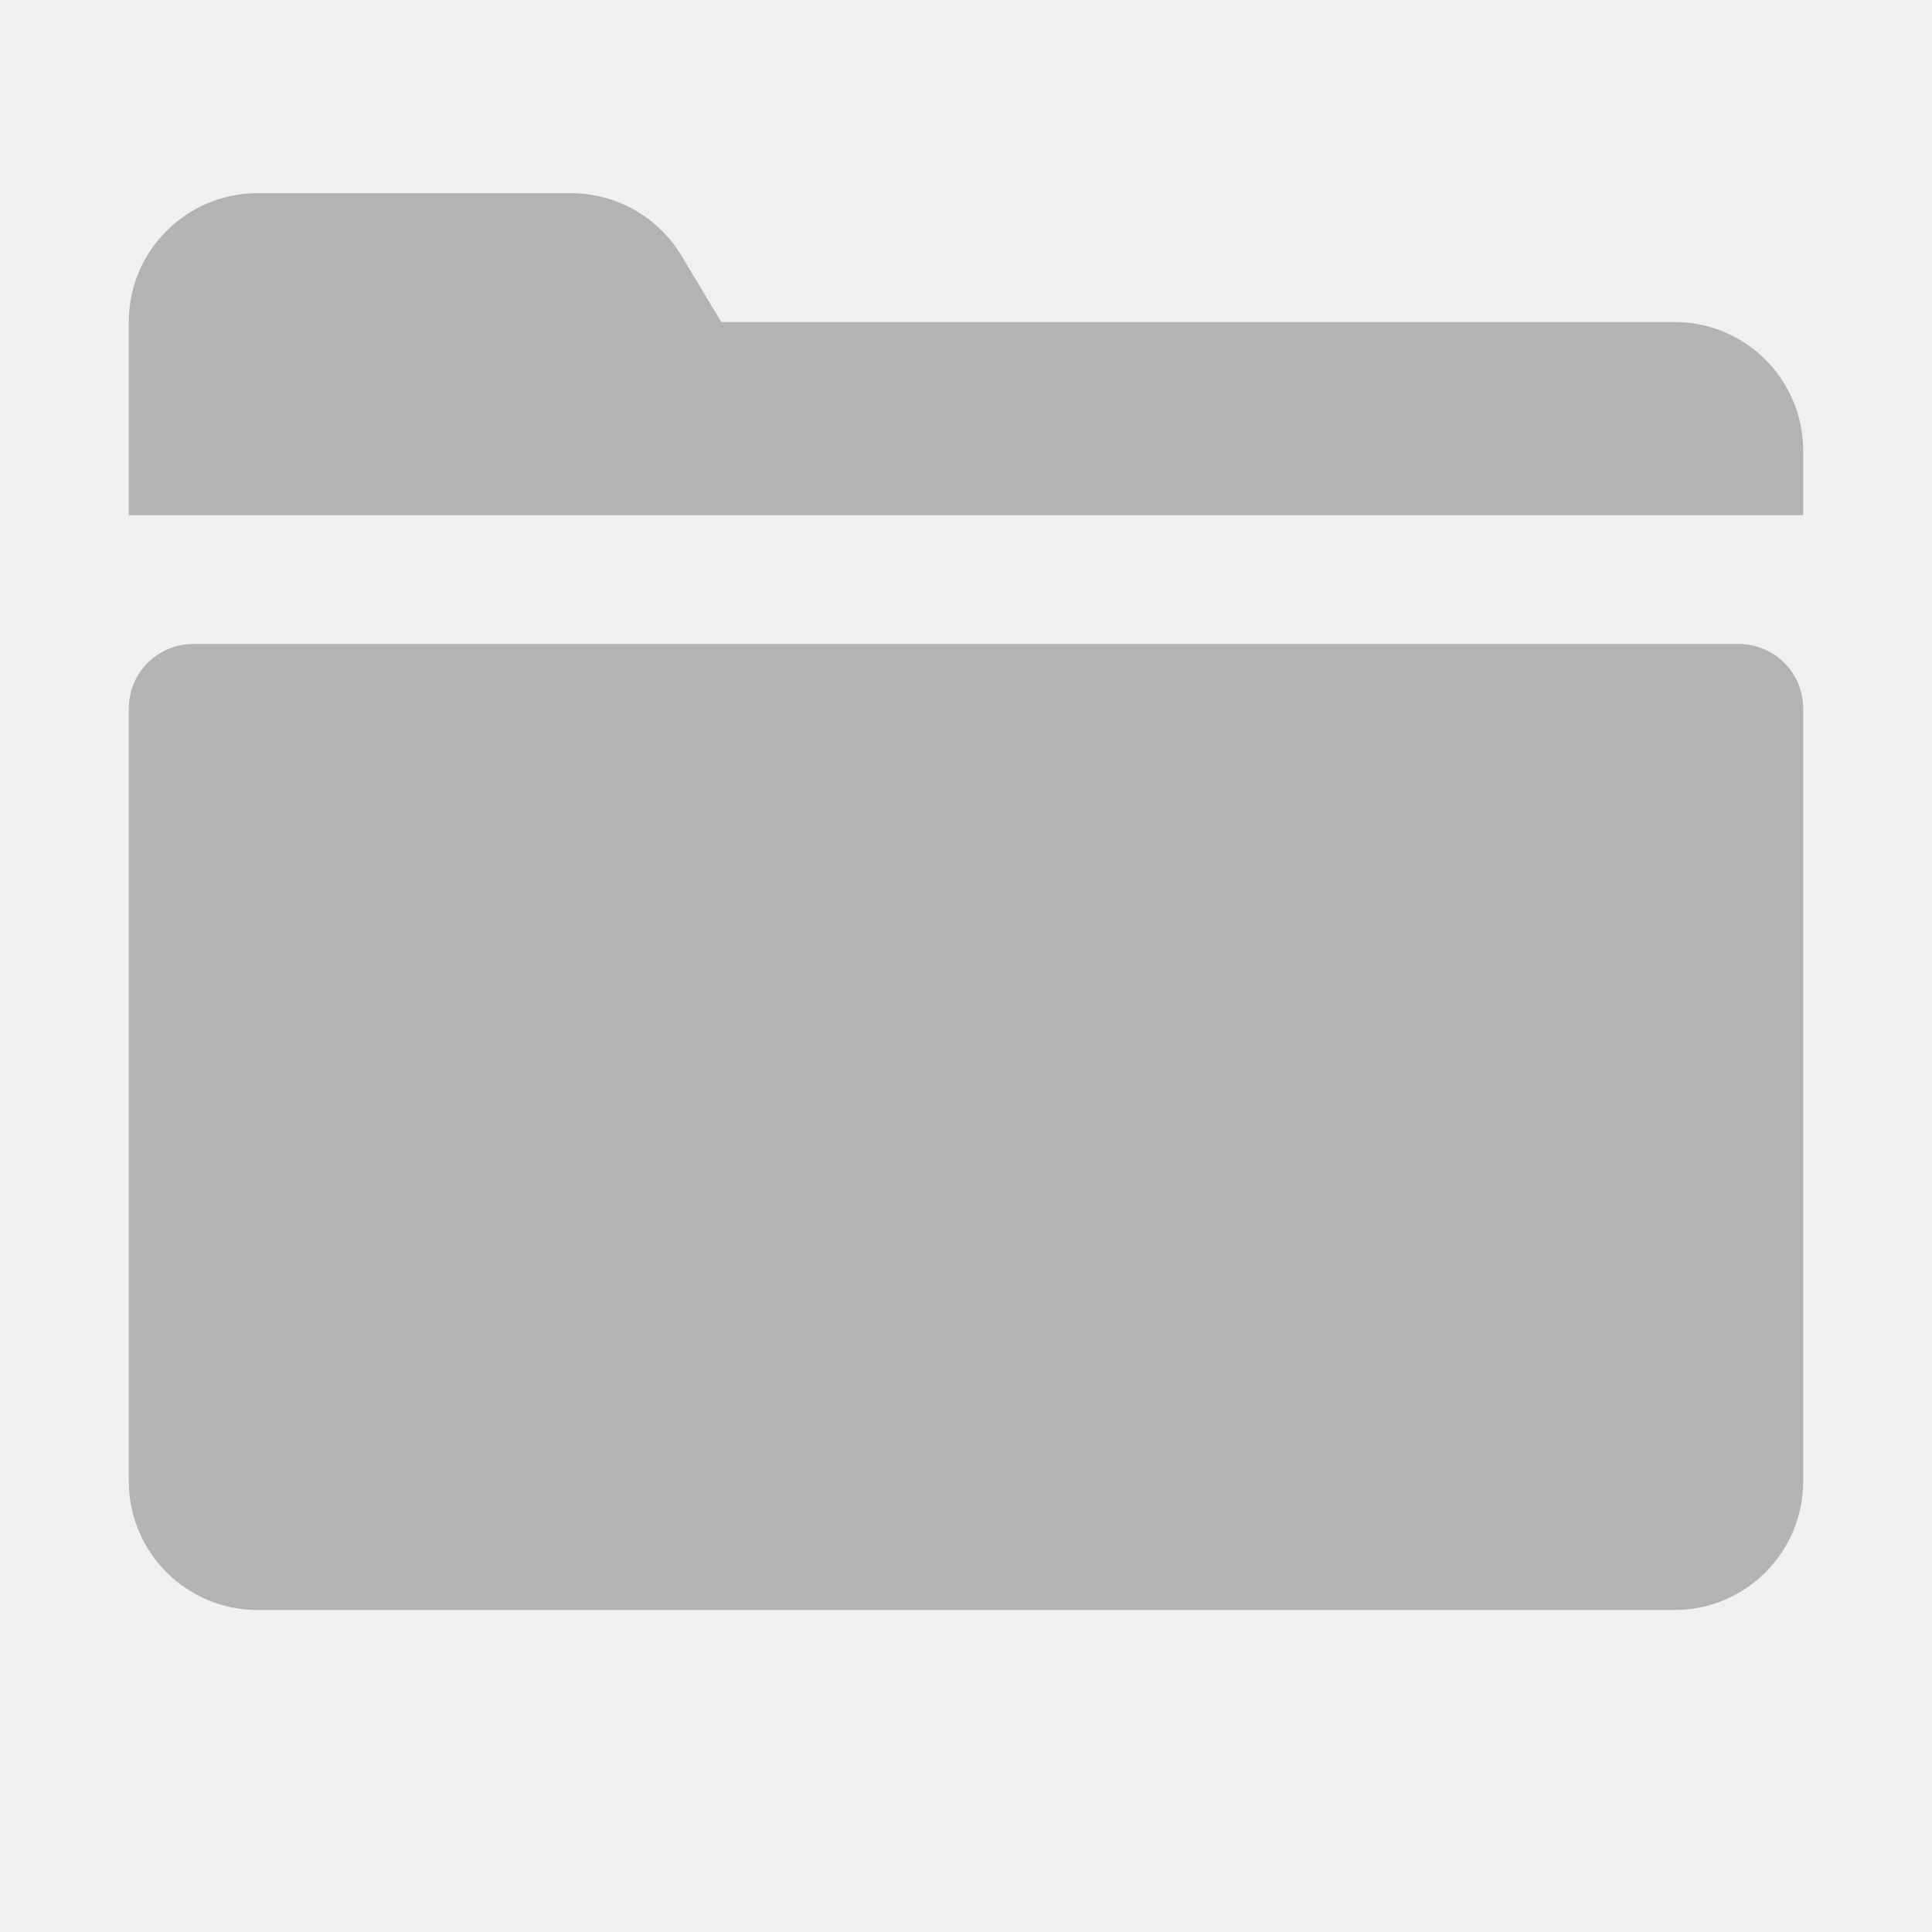
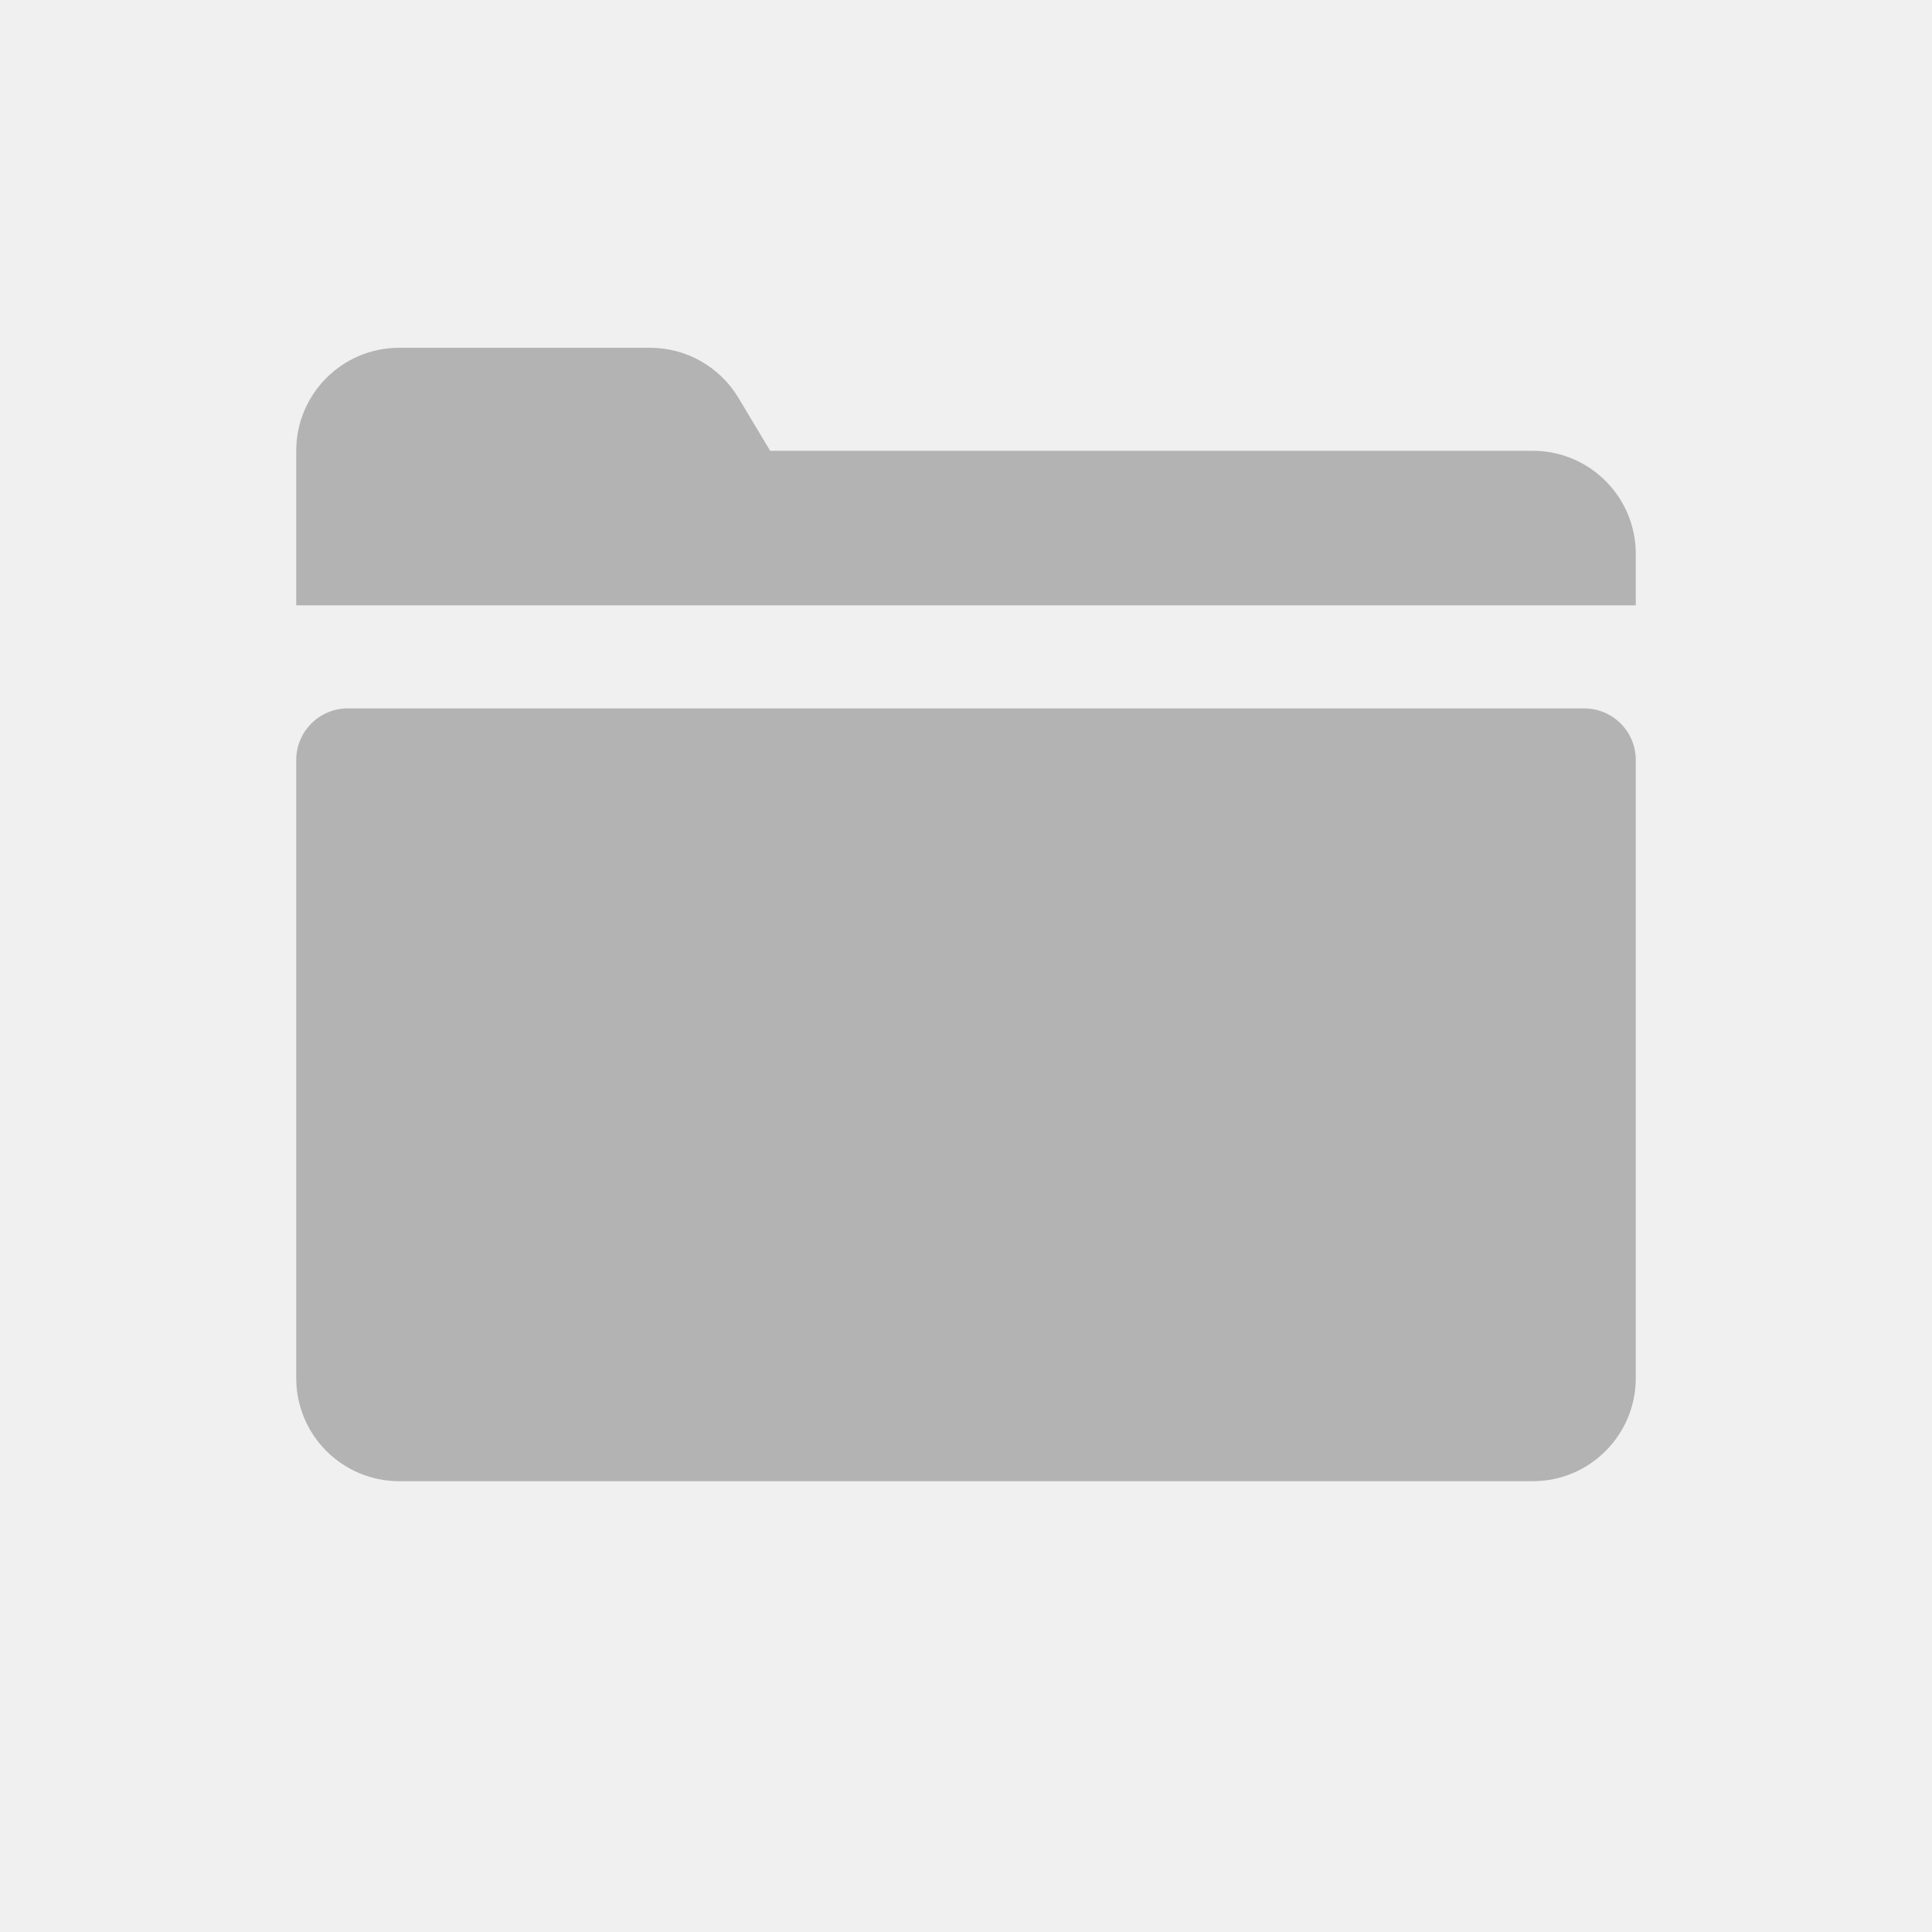
- <svg xmlns="http://www.w3.org/2000/svg" viewBox="0,0,256,256" width="72px" height="72px" fill-rule="nonzero">
-   <g fill-opacity="0" fill="#ffffff" fill-rule="nonzero" stroke="none" stroke-width="1" stroke-linecap="butt" stroke-linejoin="miter" stroke-miterlimit="10" stroke-dasharray="" stroke-dashoffset="0" font-family="none" font-weight="none" font-size="none" text-anchor="none" style="mix-blend-mode: normal">
-     <path d="M0,256v-256h256v256z" id="bgRectangle" />
-   </g>
-   <g fill="#b3b3b3" fill-rule="nonzero" stroke="none" stroke-width="1" stroke-linecap="butt" stroke-linejoin="miter" stroke-miterlimit="10" stroke-dasharray="" stroke-dashoffset="0" font-family="none" font-weight="none" font-size="none" text-anchor="none" style="mix-blend-mode: normal">
-     <g transform="scale(8.53333,8.53333)">
-       <path d="M4,3c-1.105,0 -2,0.895 -2,2v3h11h15v-1c0,-1.105 -0.895,-2 -2,-2h-14.801l-0.617,-1.029c-0.361,-0.602 -1.012,-0.971 -1.715,-0.971zM3,10c-0.552,0 -1,0.448 -1,1v12c0,1.105 0.895,2 2,2h22c1.105,0 2,-0.895 2,-2v-12c0,-0.552 -0.448,-1 -1,-1z" />
+ <svg xmlns="http://www.w3.org/2000/svg" width="72" height="72" viewBox="0 0 256 256">
+   <g stroke-miterlimit="10" font-family="none" font-size="none" font-weight="none" text-anchor="none">
+     <path fill="none" fill-opacity="0" d="M-32 288V-32h320v320z" style="mix-blend-mode:normal" transform="matrix(.8 0 0 .8 25.6 25.6)" />
+     <g fill="none" style="mix-blend-mode:normal">
+       <path d="M25.6 230.4V25.6h204.8v204.8z" />
+       <path fill="#b3b3b3" d="M52.907 46.08c-7.544 0-13.654 6.11-13.654 13.653v20.48h177.494v-6.826c0-7.544-6.11-13.654-13.654-13.654h-101.04l-4.213-7.026a13.648 13.648 0 0 0-11.707-6.627zM46.08 93.867a6.83 6.83 0 0 0-6.827 6.826v81.92c0 7.544 6.11 13.654 13.654 13.654h150.186c7.544 0 13.654-6.11 13.654-13.654v-81.92a6.83 6.83 0 0 0-6.827-6.826z" />
    </g>
  </g>
</svg>
